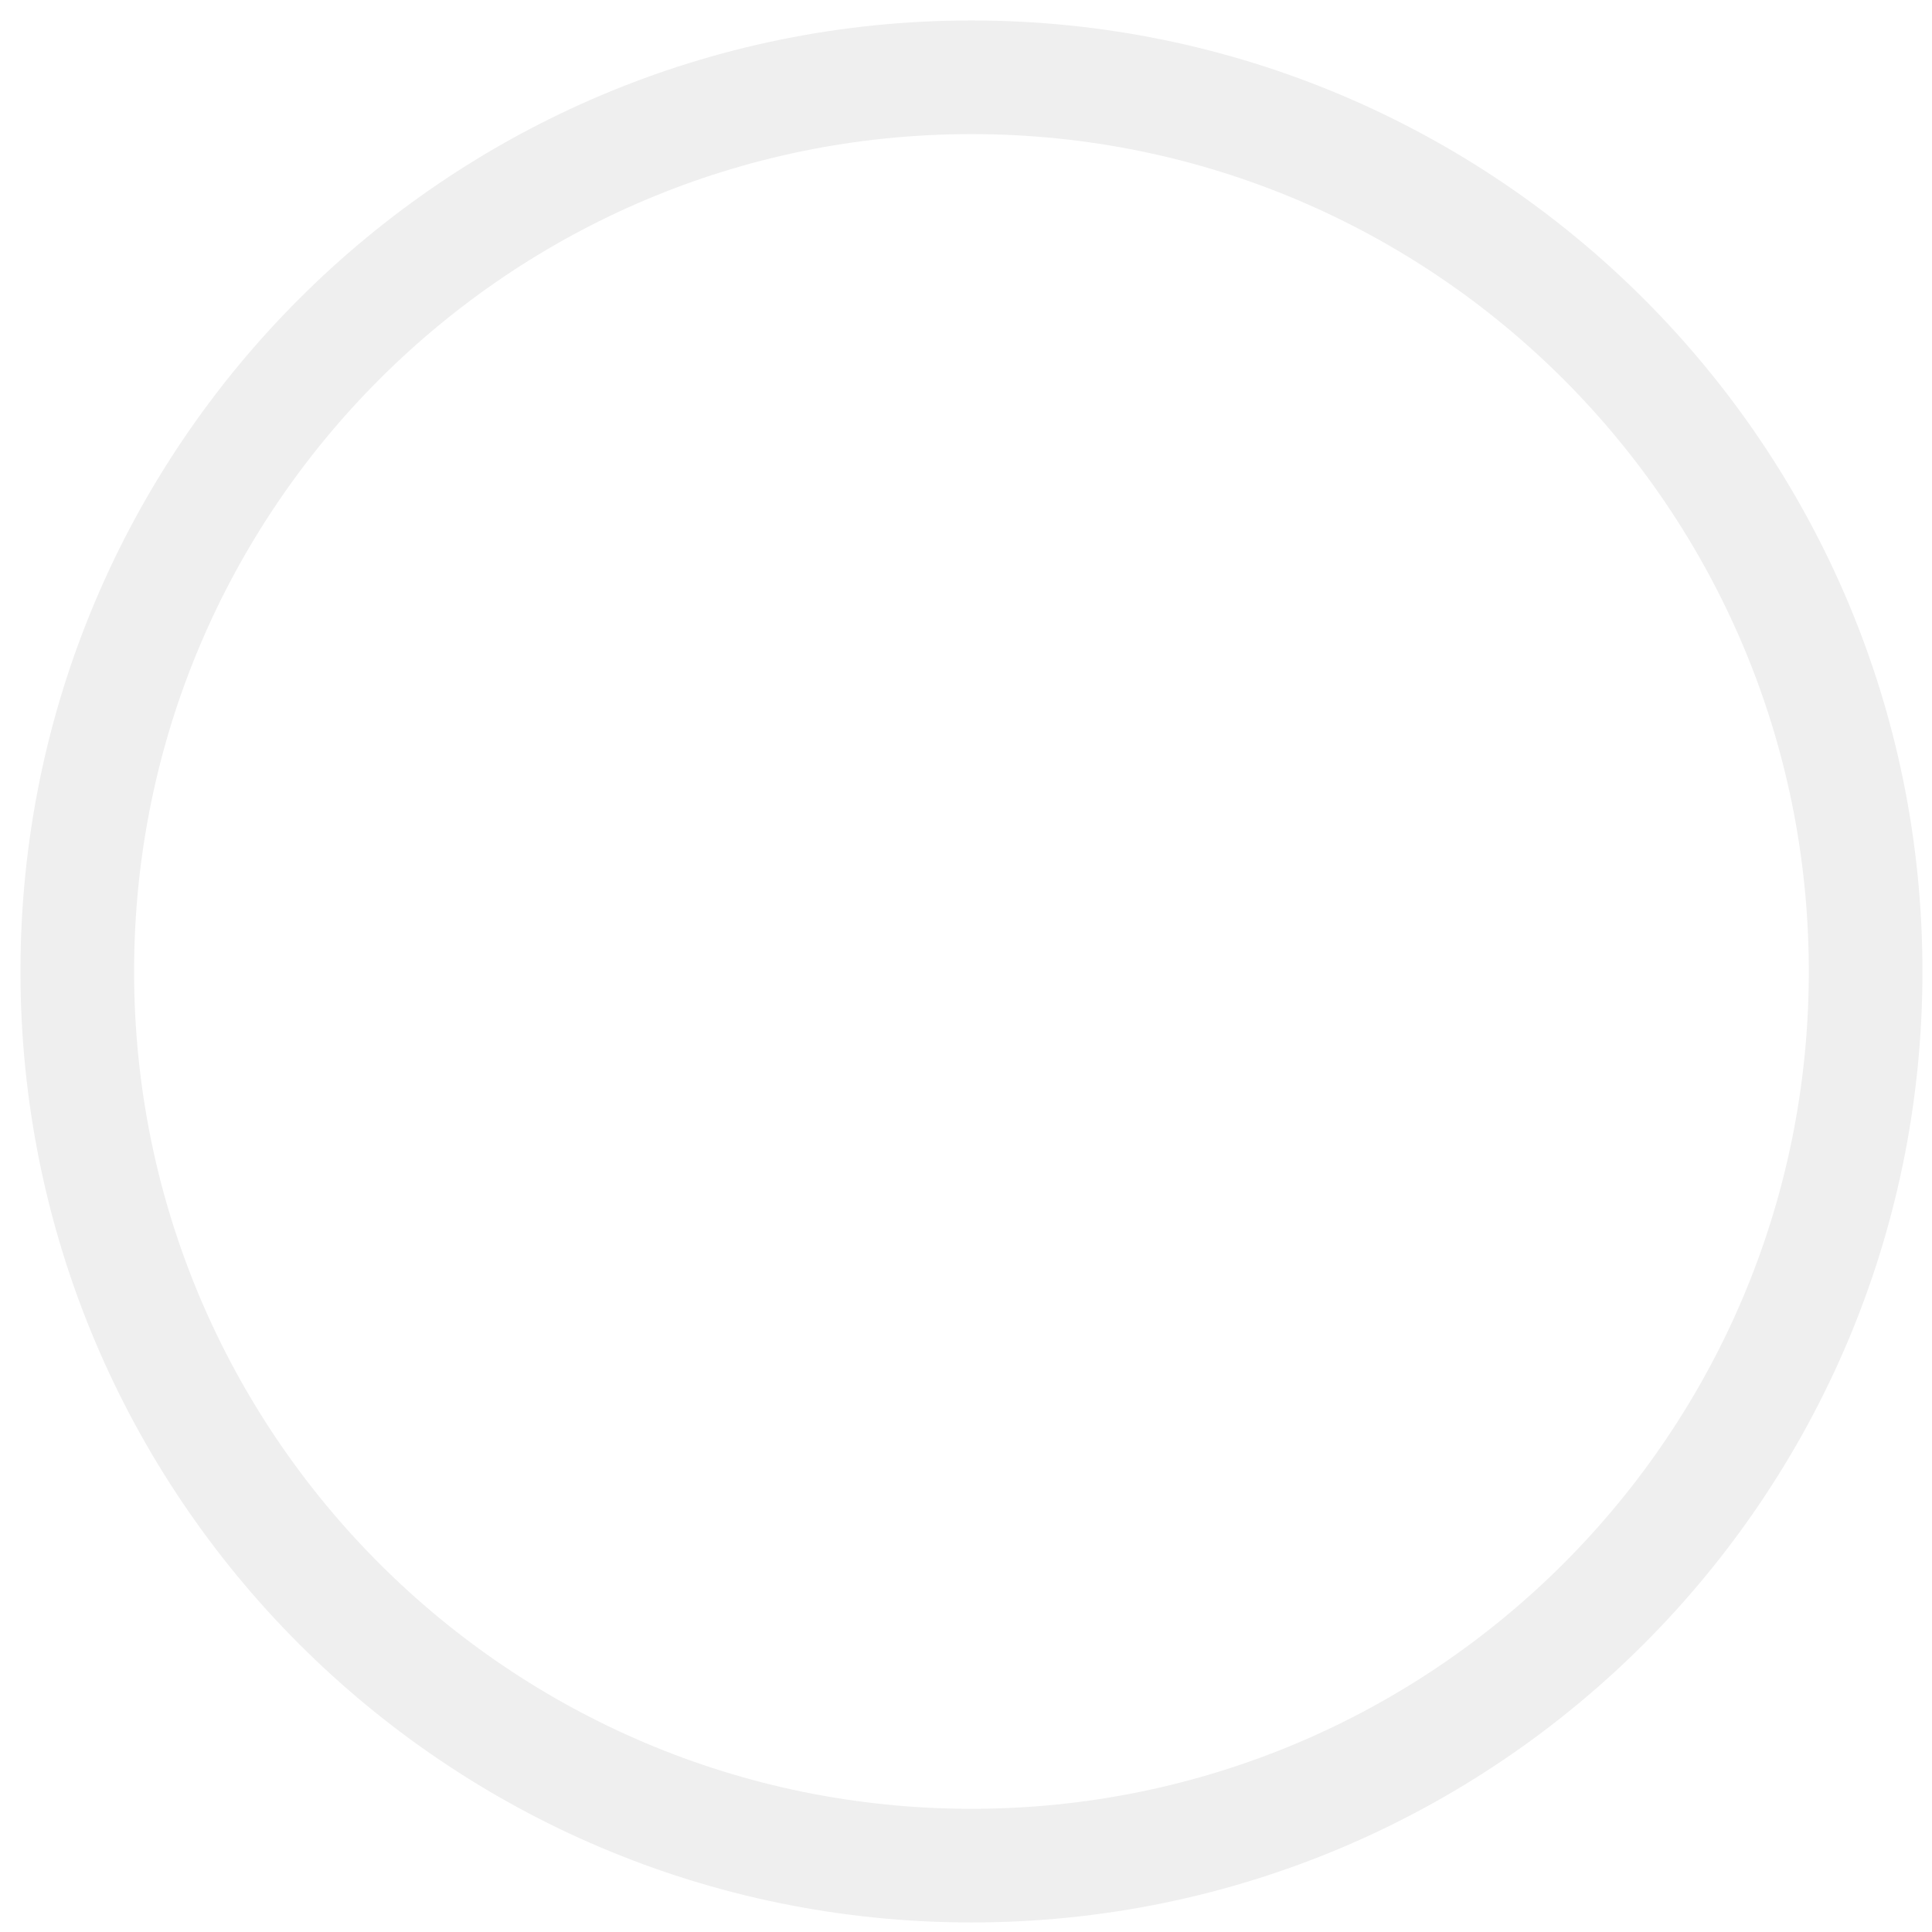
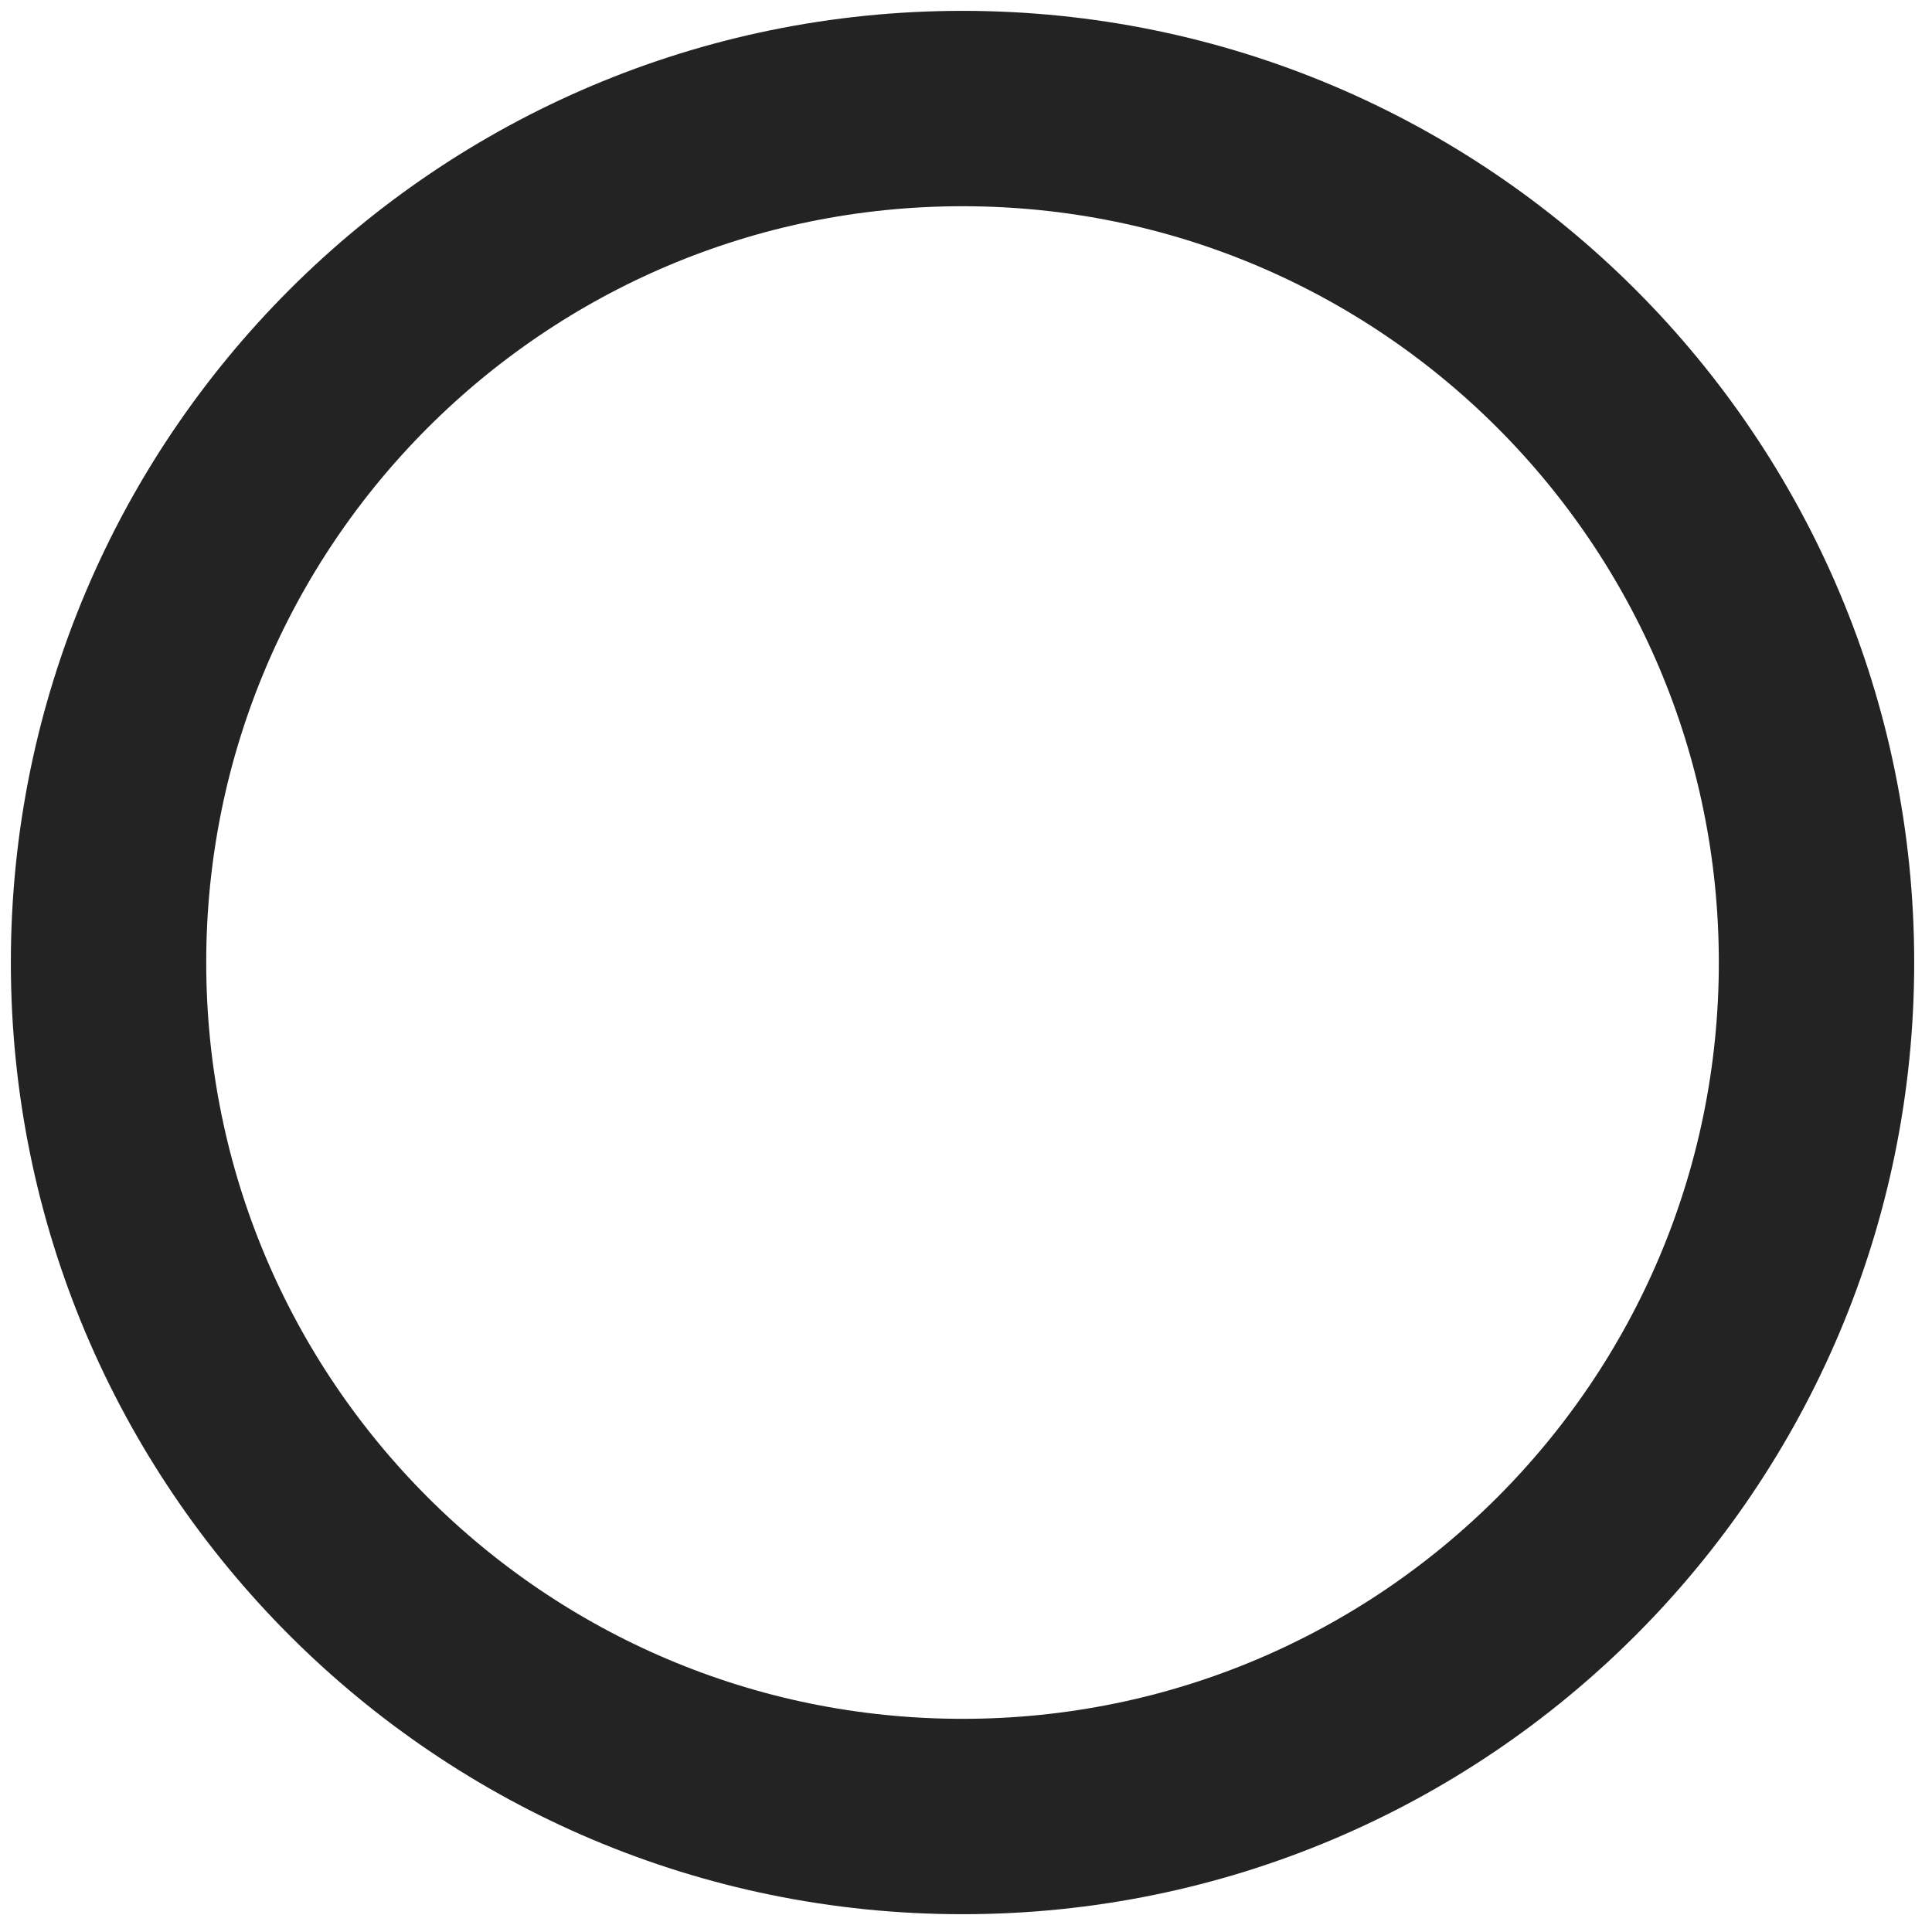
- <svg xmlns="http://www.w3.org/2000/svg" width="85" height="85" viewBox="0 0 85 85" fill="none">
-   <path d="M42.74 82.08C64.467 82.08 82.08 64.467 82.08 42.74C82.08 21.013 64.467 3.4 42.74 3.4C21.013 3.4 3.4 21.013 3.4 42.74C3.4 64.467 21.013 82.08 42.74 82.08Z" stroke="#efefef" stroke-width="5" stroke-miterlimit="10" />
+ <svg xmlns="http://www.w3.org/2000/svg" width="89" height="89" viewBox="0 0 89 89" fill="none">
+   <path d="M44.34 83.68C66.067 83.68 83.68 66.067 83.68 44.34C83.68 22.613 66.067 5 44.34 5C22.613 5 5 22.613 5 44.34C5 66.067 22.613 83.68 44.34 83.68Z" stroke="#232323" stroke-width="9" stroke-miterlimit="10" />
</svg>
